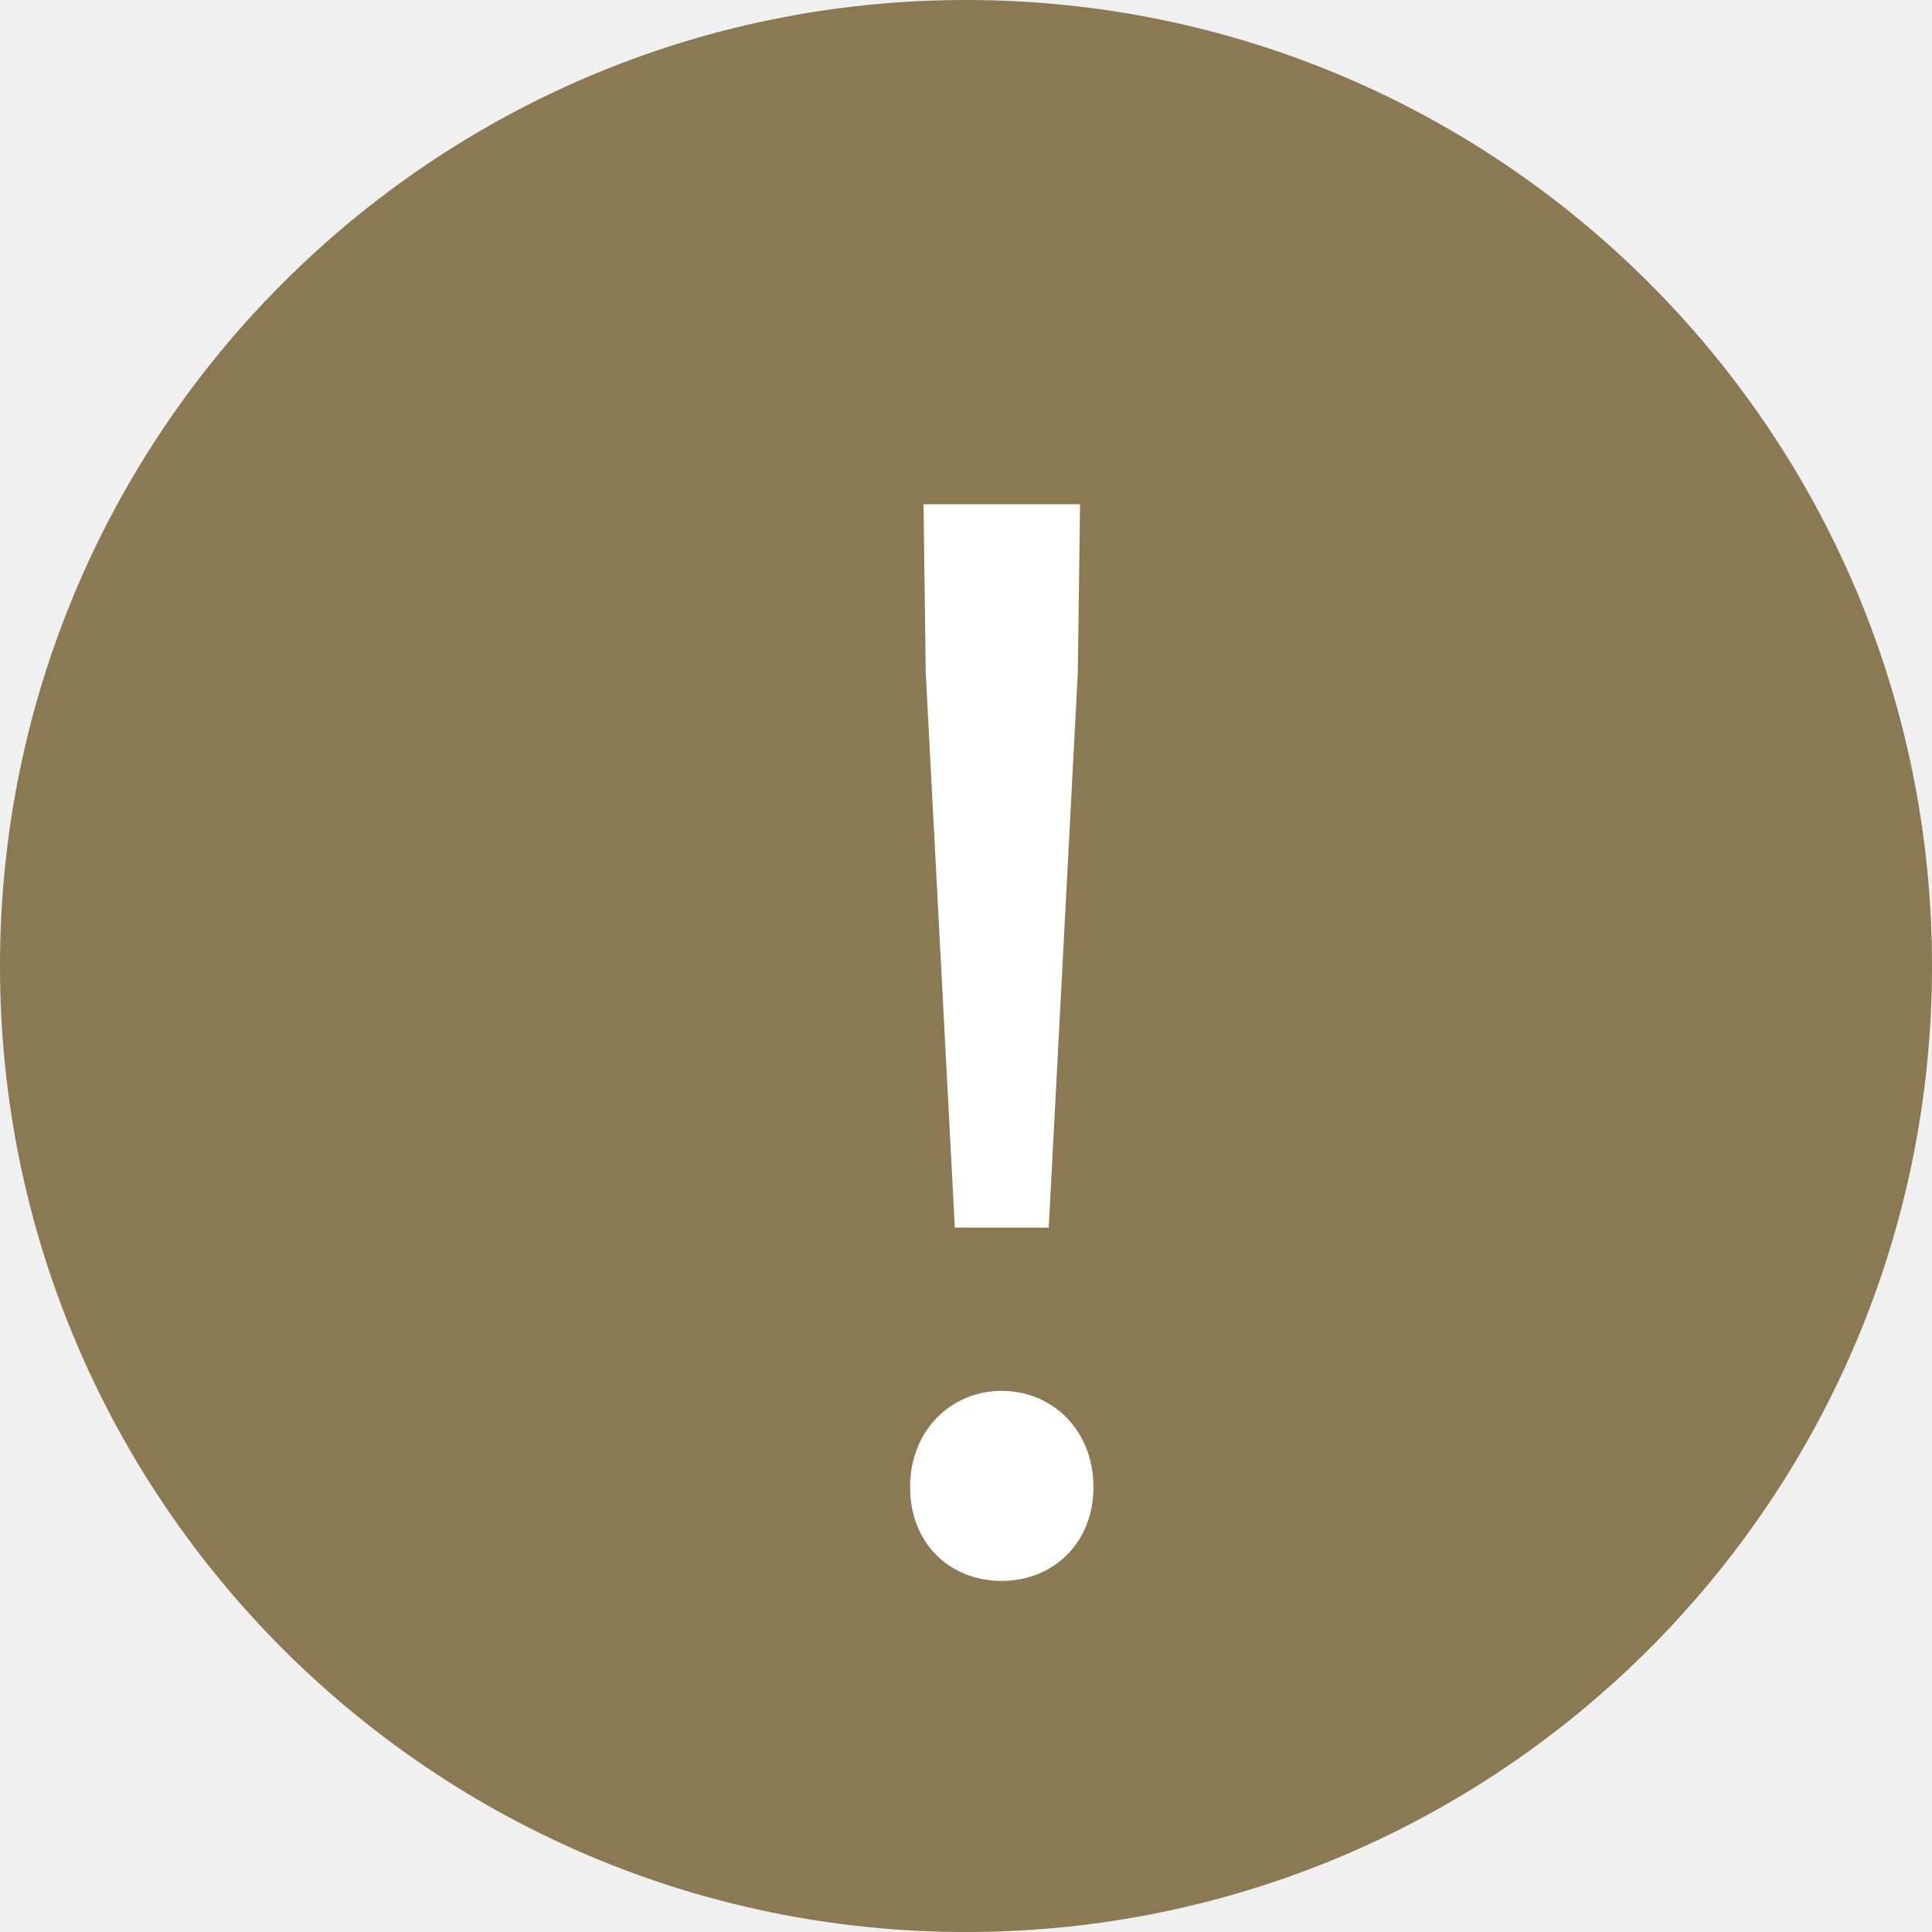
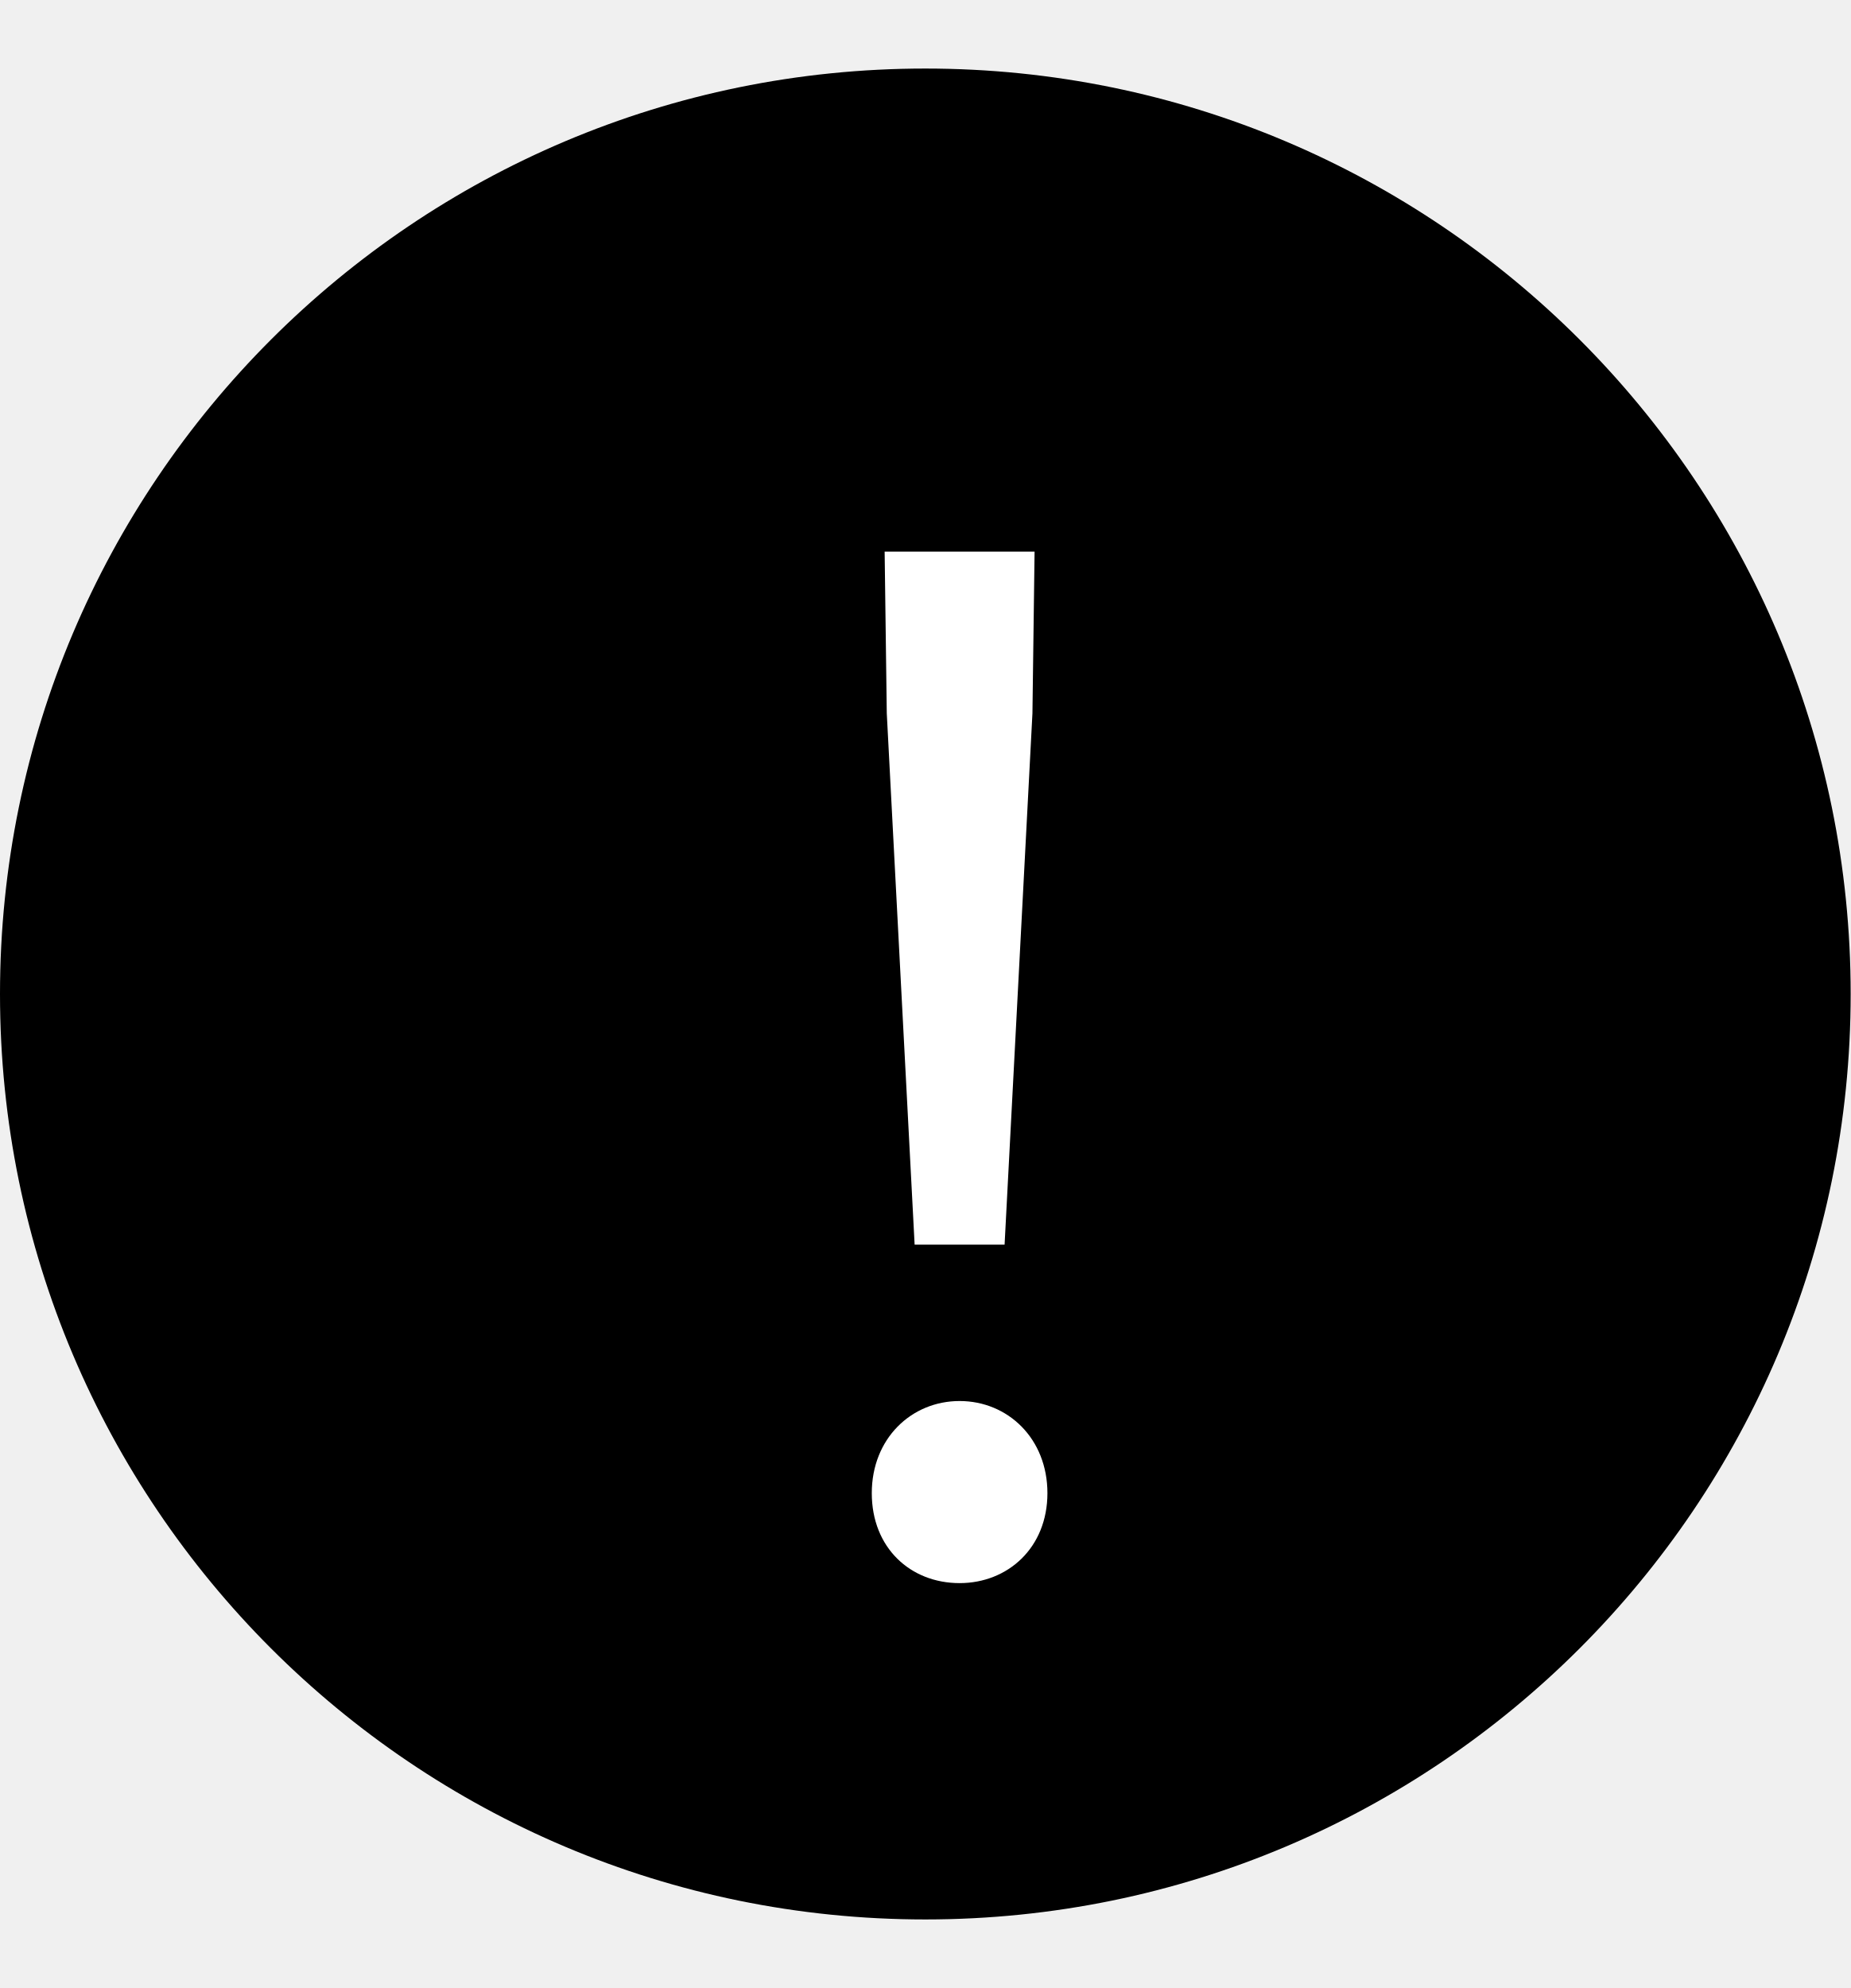
- <svg xmlns="http://www.w3.org/2000/svg" width="27" height="27" viewBox="0 0 27 27">
-   <g id="グループ_15193" data-name="グループ 15193" transform="translate(0 -1)">
-     <circle id="楕円形_218" data-name="楕円形 218" cx="13.5" cy="13.5" r="13.5" transform="translate(0 1)" fill="#8a7953" />
-     <text id="_" data-name="！" transform="translate(14 23)" fill="#fff" font-size="20" font-family="TsukuARdGothicStd-B, FOT-TsukuARdGothic Std">
-       <tspan x="-10" y="0">！</tspan>
-     </text>
-   </g>
+ <svg xmlns="http://www.w3.org/2000/svg" width="27" height="29" viewBox="0 0 27 29">
+   <path d="M13.5,0A13.5,13.5,0,1,1,0,13.5,13.5,13.5,0,0,1,13.5,0Z" transform="translate(0 1)" />
+   <text transform="translate(14 23)" fill="#fff" font-size="20" font-family="TsukuARdGothicStd-B, FOT-TsukuARdGothic Std">
+     <tspan x="-10" y="0">！</tspan>
+   </text>
</svg>
